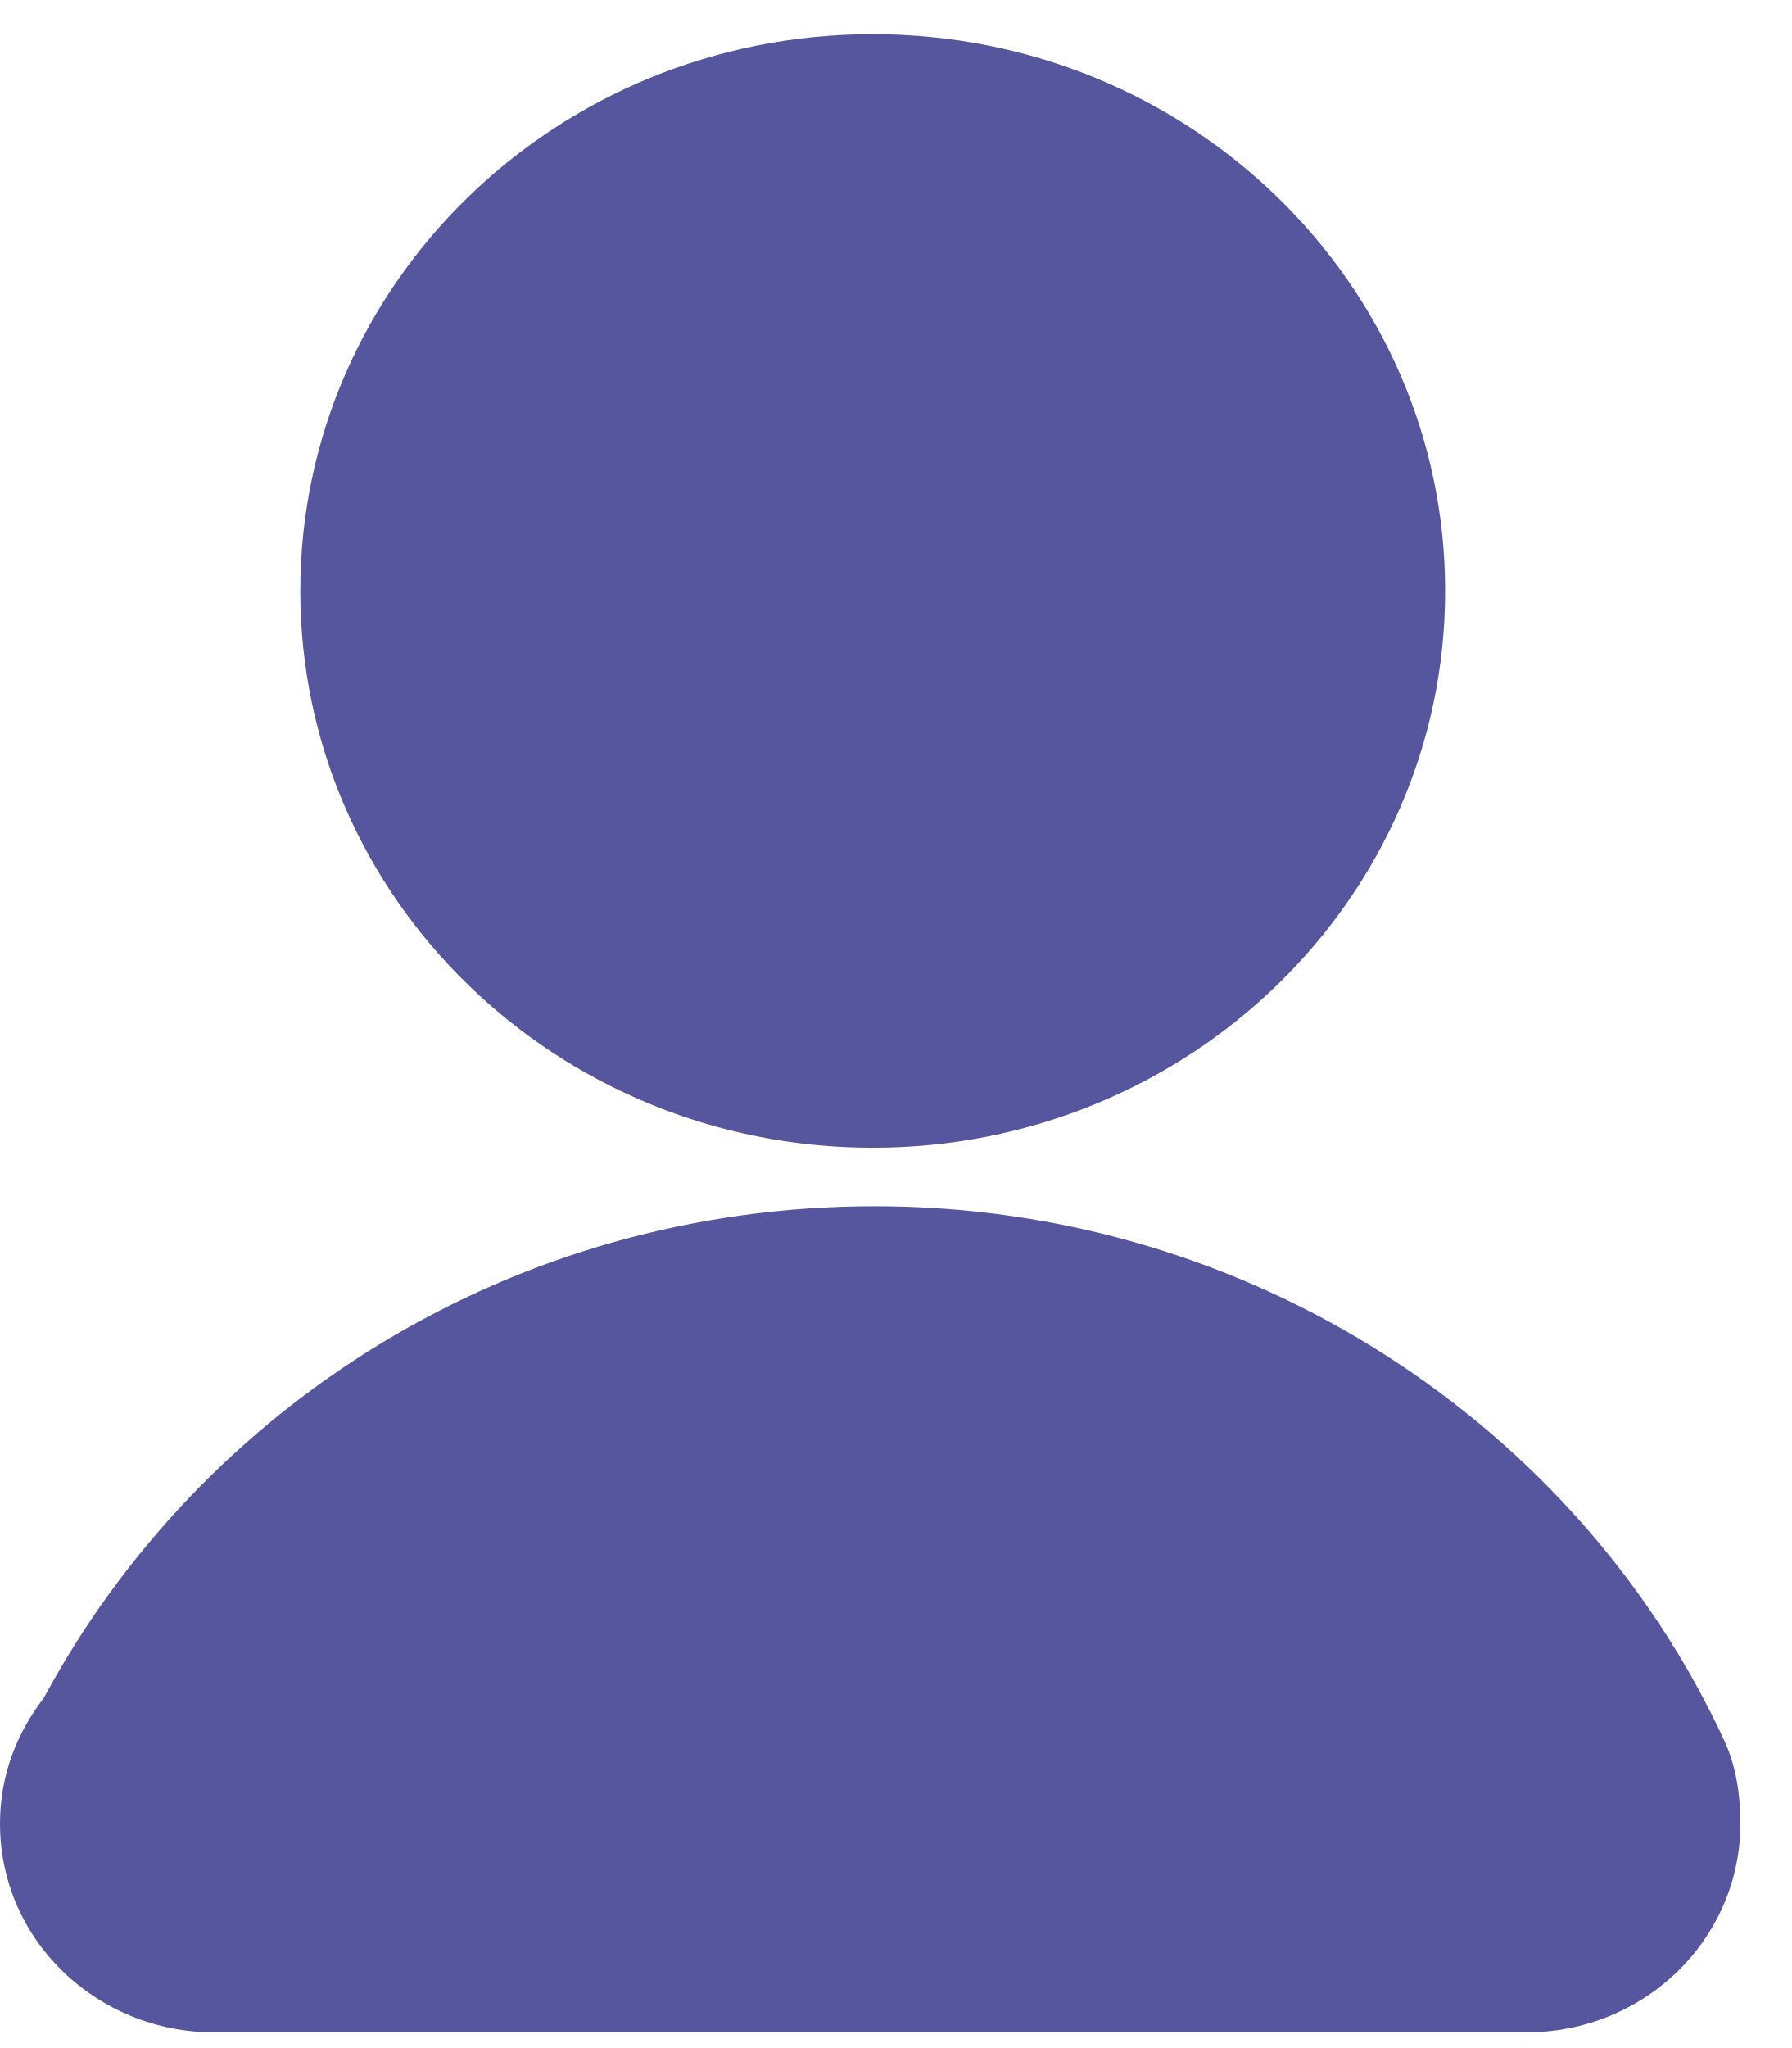
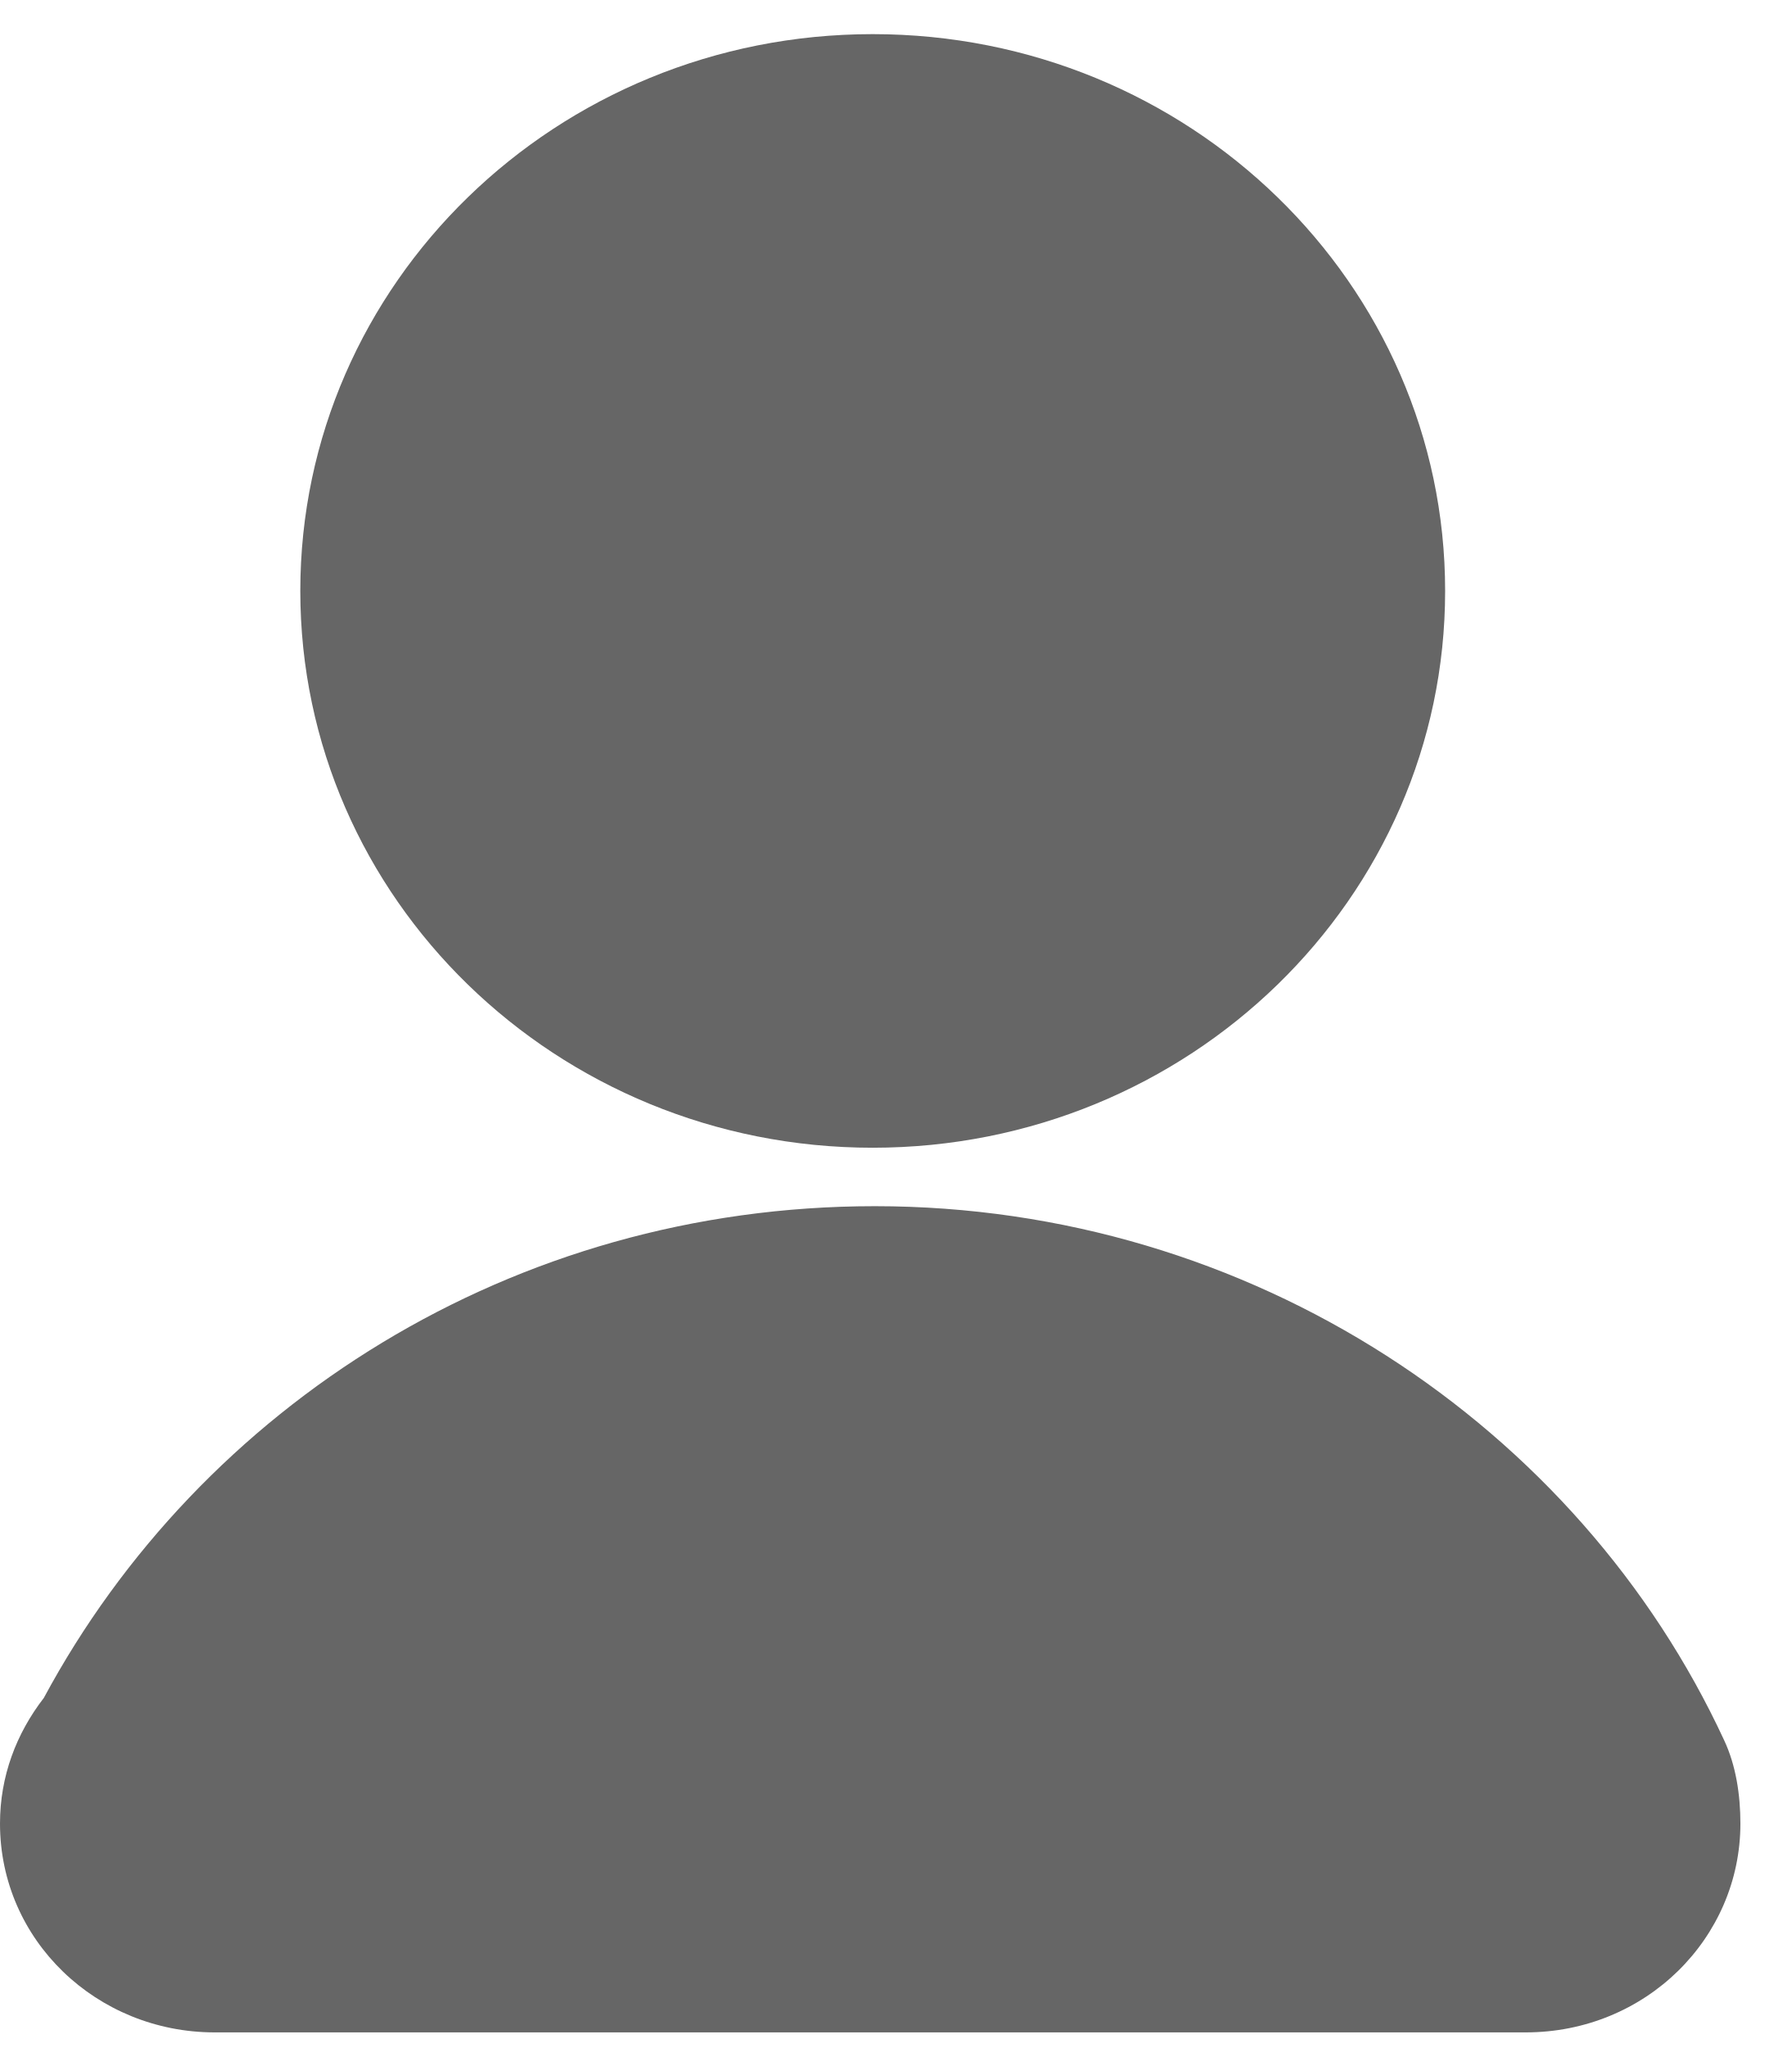
<svg xmlns="http://www.w3.org/2000/svg" width="21" height="24" viewBox="0 0 21 24" fill="none">
-   <path d="M10.229 13.45C13.935 13.45 16.939 10.529 16.939 6.925C16.939 3.321 13.935 0.4 10.229 0.4C6.524 0.4 3.52 3.321 3.52 6.925C3.52 10.529 6.524 13.45 10.229 13.45Z" fill="#55569E" />
-   <path d="M20.211 20.397C18.506 16.713 14.665 14.135 10.254 14.135C6.006 14.135 2.354 16.477 0.514 19.897C0.189 20.318 0 20.818 0 21.37C0 22.739 1.136 23.817 2.516 23.817H17.884C19.291 23.817 20.4 22.712 20.4 21.37C20.4 21.028 20.346 20.686 20.211 20.397Z" fill="#55569E" />
+   <path d="M10.229 13.45C13.935 13.45 16.939 10.529 16.939 6.925C16.939 3.321 13.935 0.4 10.229 0.4C6.524 0.4 3.52 3.321 3.52 6.925C3.52 10.529 6.524 13.45 10.229 13.45Z" fill="#666" />
+   <path d="M20.211 20.397C18.506 16.713 14.665 14.135 10.254 14.135C6.006 14.135 2.354 16.477 0.514 19.897C0.189 20.318 0 20.818 0 21.37C0 22.739 1.136 23.817 2.516 23.817H17.884C19.291 23.817 20.4 22.712 20.4 21.37C20.4 21.028 20.346 20.686 20.211 20.397Z" fill="#666" />
</svg>
